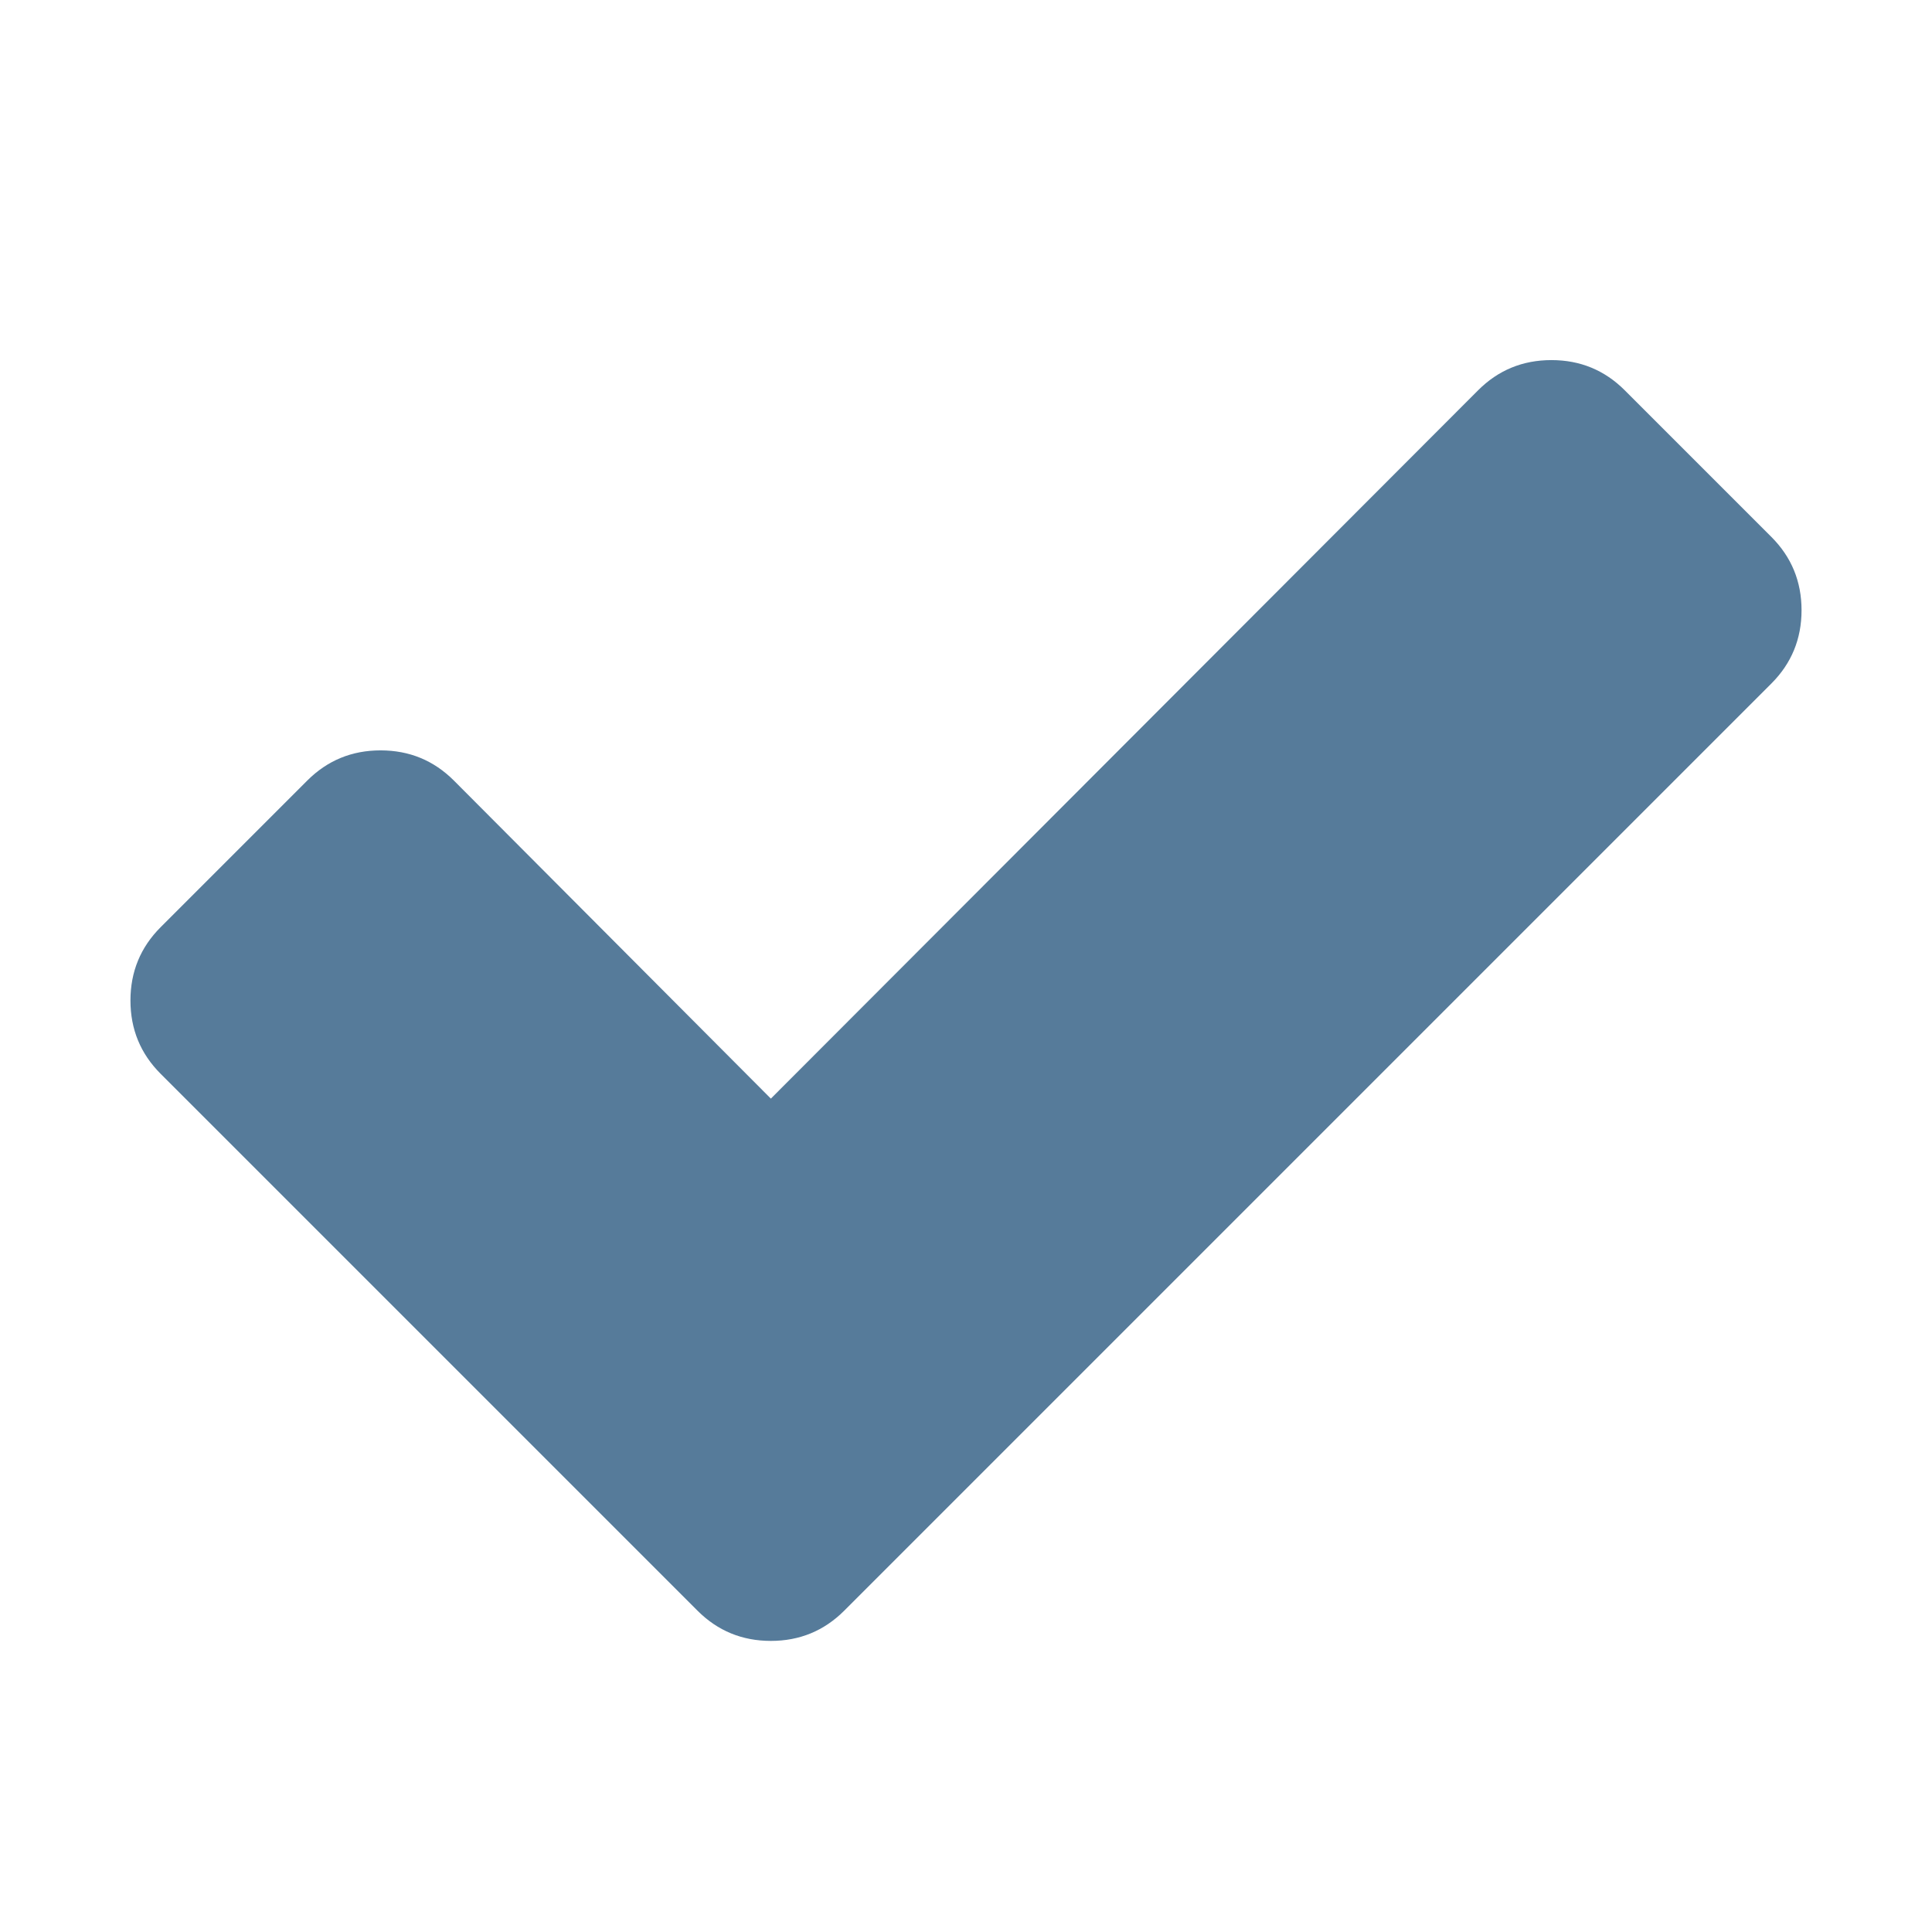
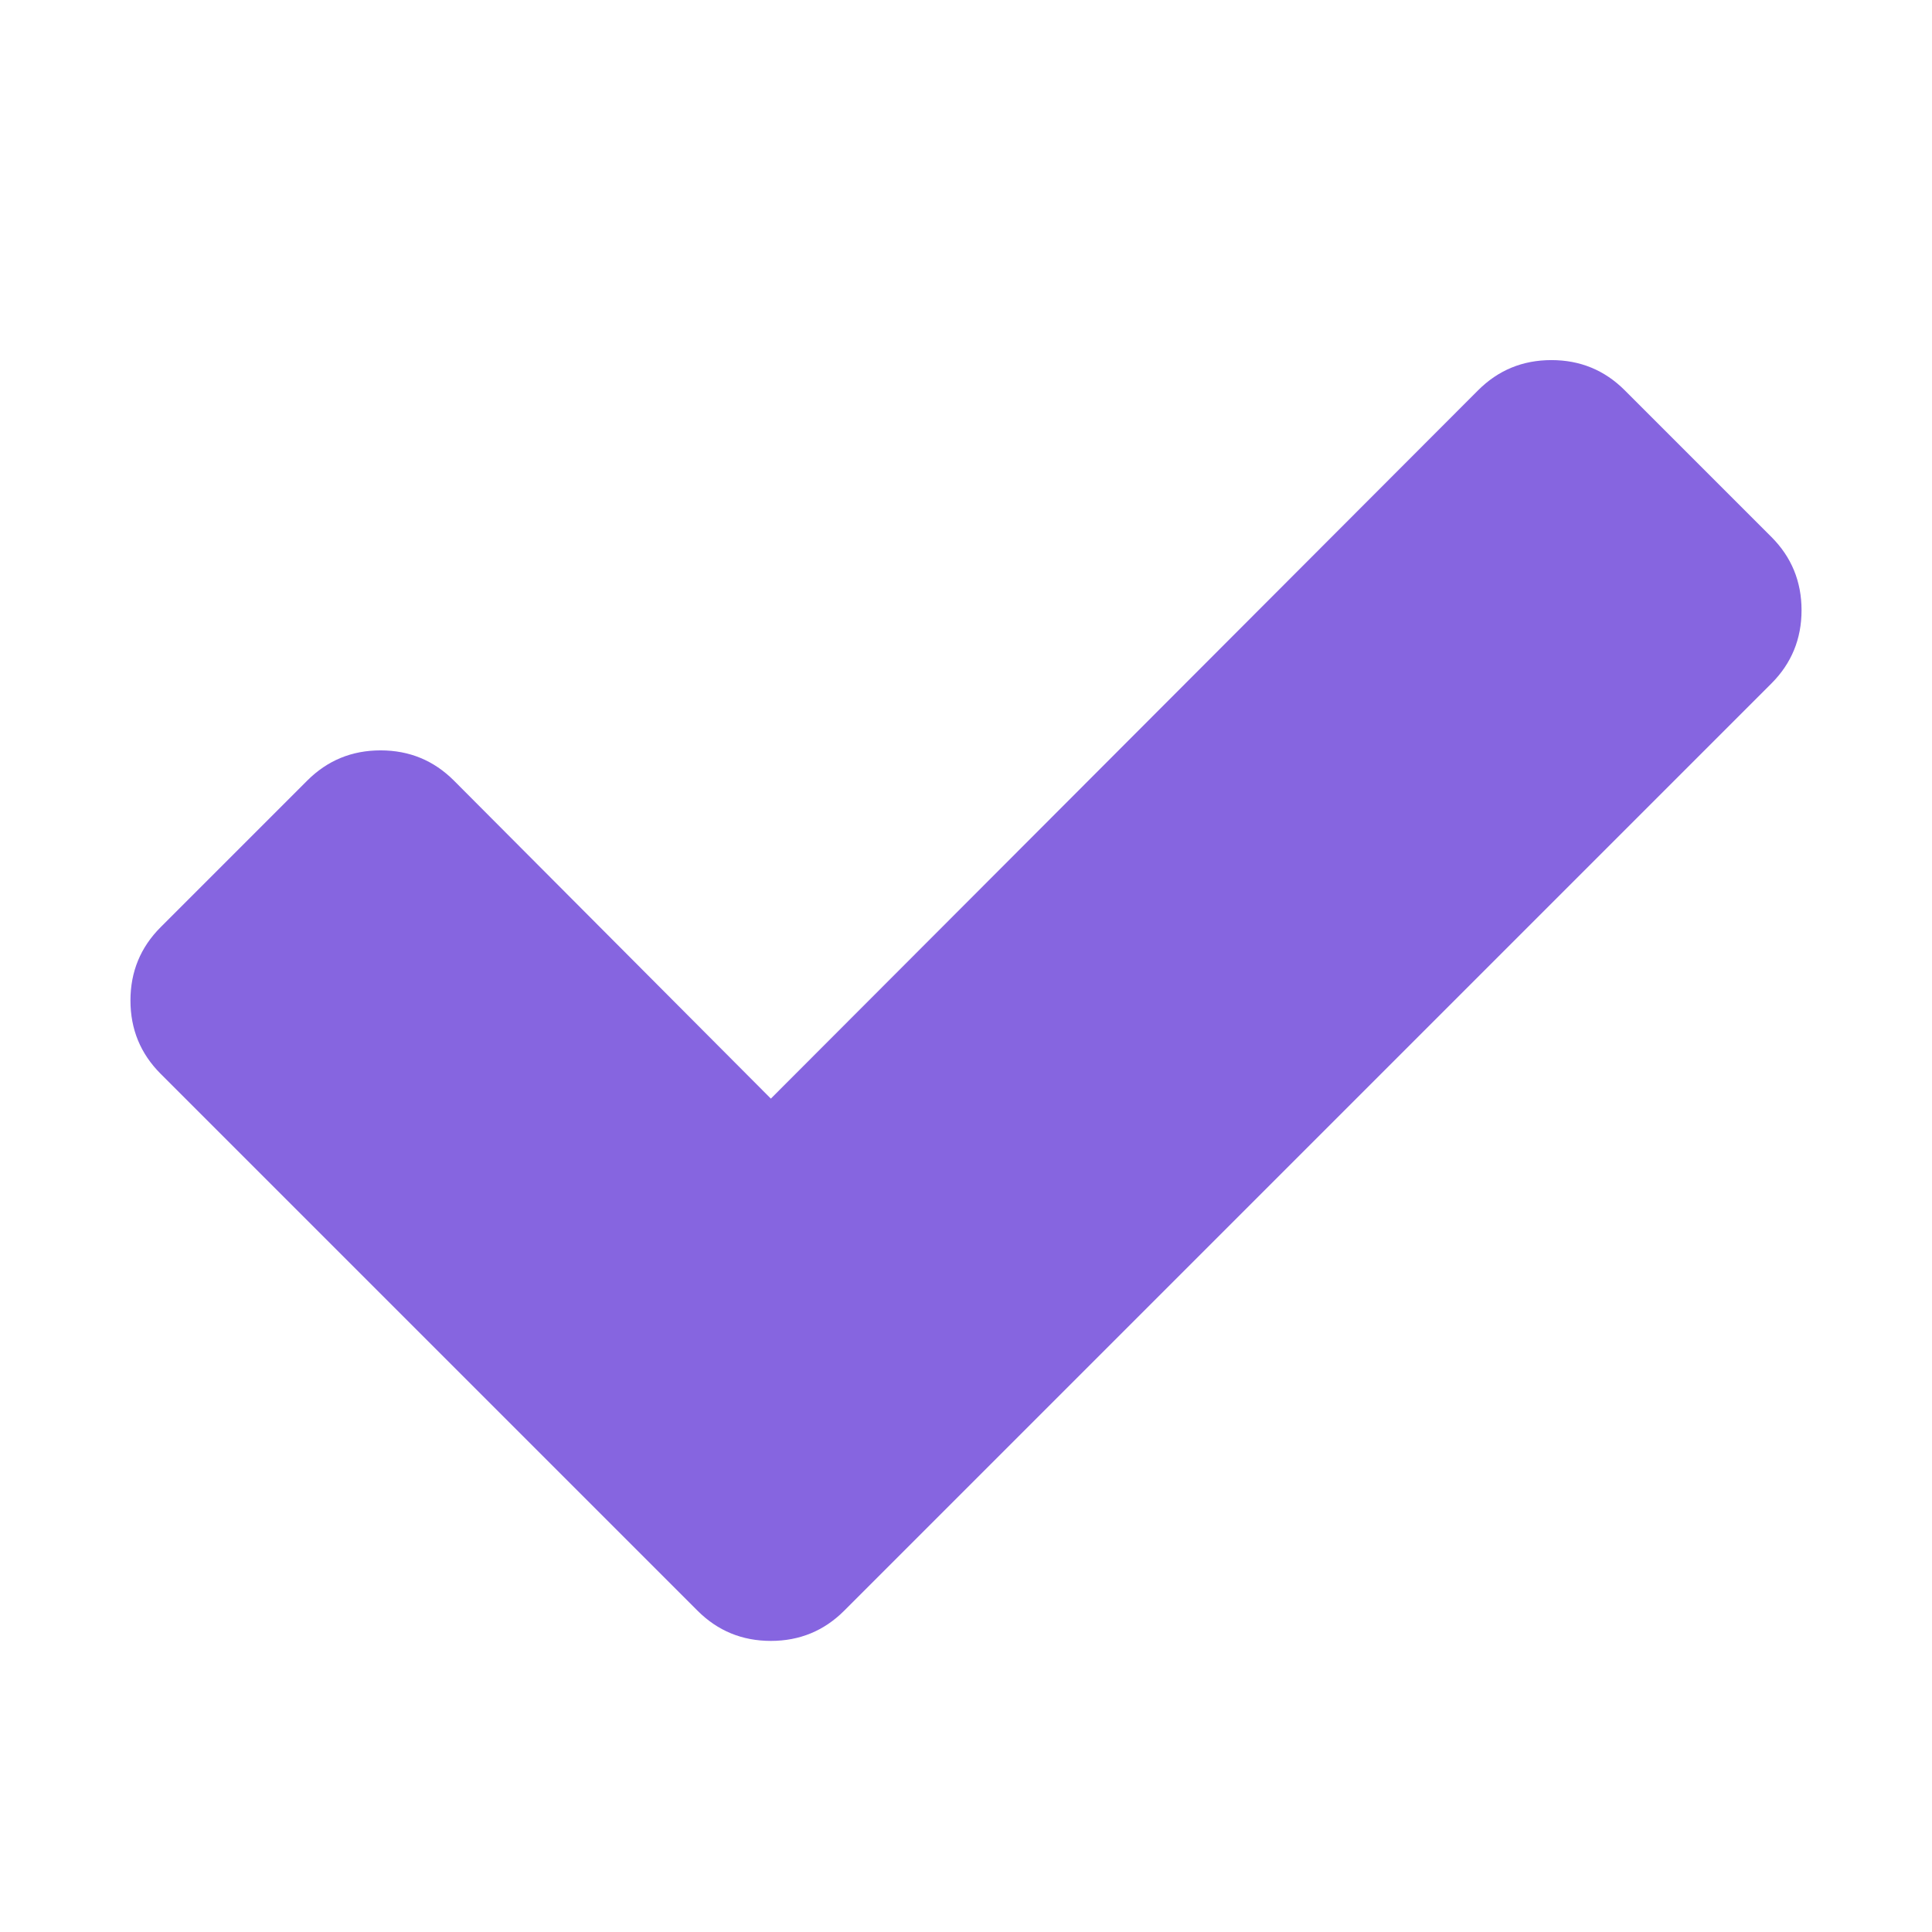
<svg xmlns="http://www.w3.org/2000/svg" width="1792" height="1792">
-   <path d="M1671 566q0 40-28 68l-724 724-136 136q-28 28-68 28t-68-28l-136-136-362-362q-28-28-28-68t28-68l136-136q28-28 68-28t68 28l294 295 656-657q28-28 68-28t68 28l136 136q28 28 28 68z" fill="#567B9A" />
+   <path d="M1671 566q0 40-28 68l-724 724-136 136q-28 28-68 28t-68-28l-136-136-362-362q-28-28-28-68t28-68l136-136q28-28 68-28t68 28l294 295 656-657q28-28 68-28t68 28l136 136q28 28 28 68z" fill="#8665E0" />
</svg>
